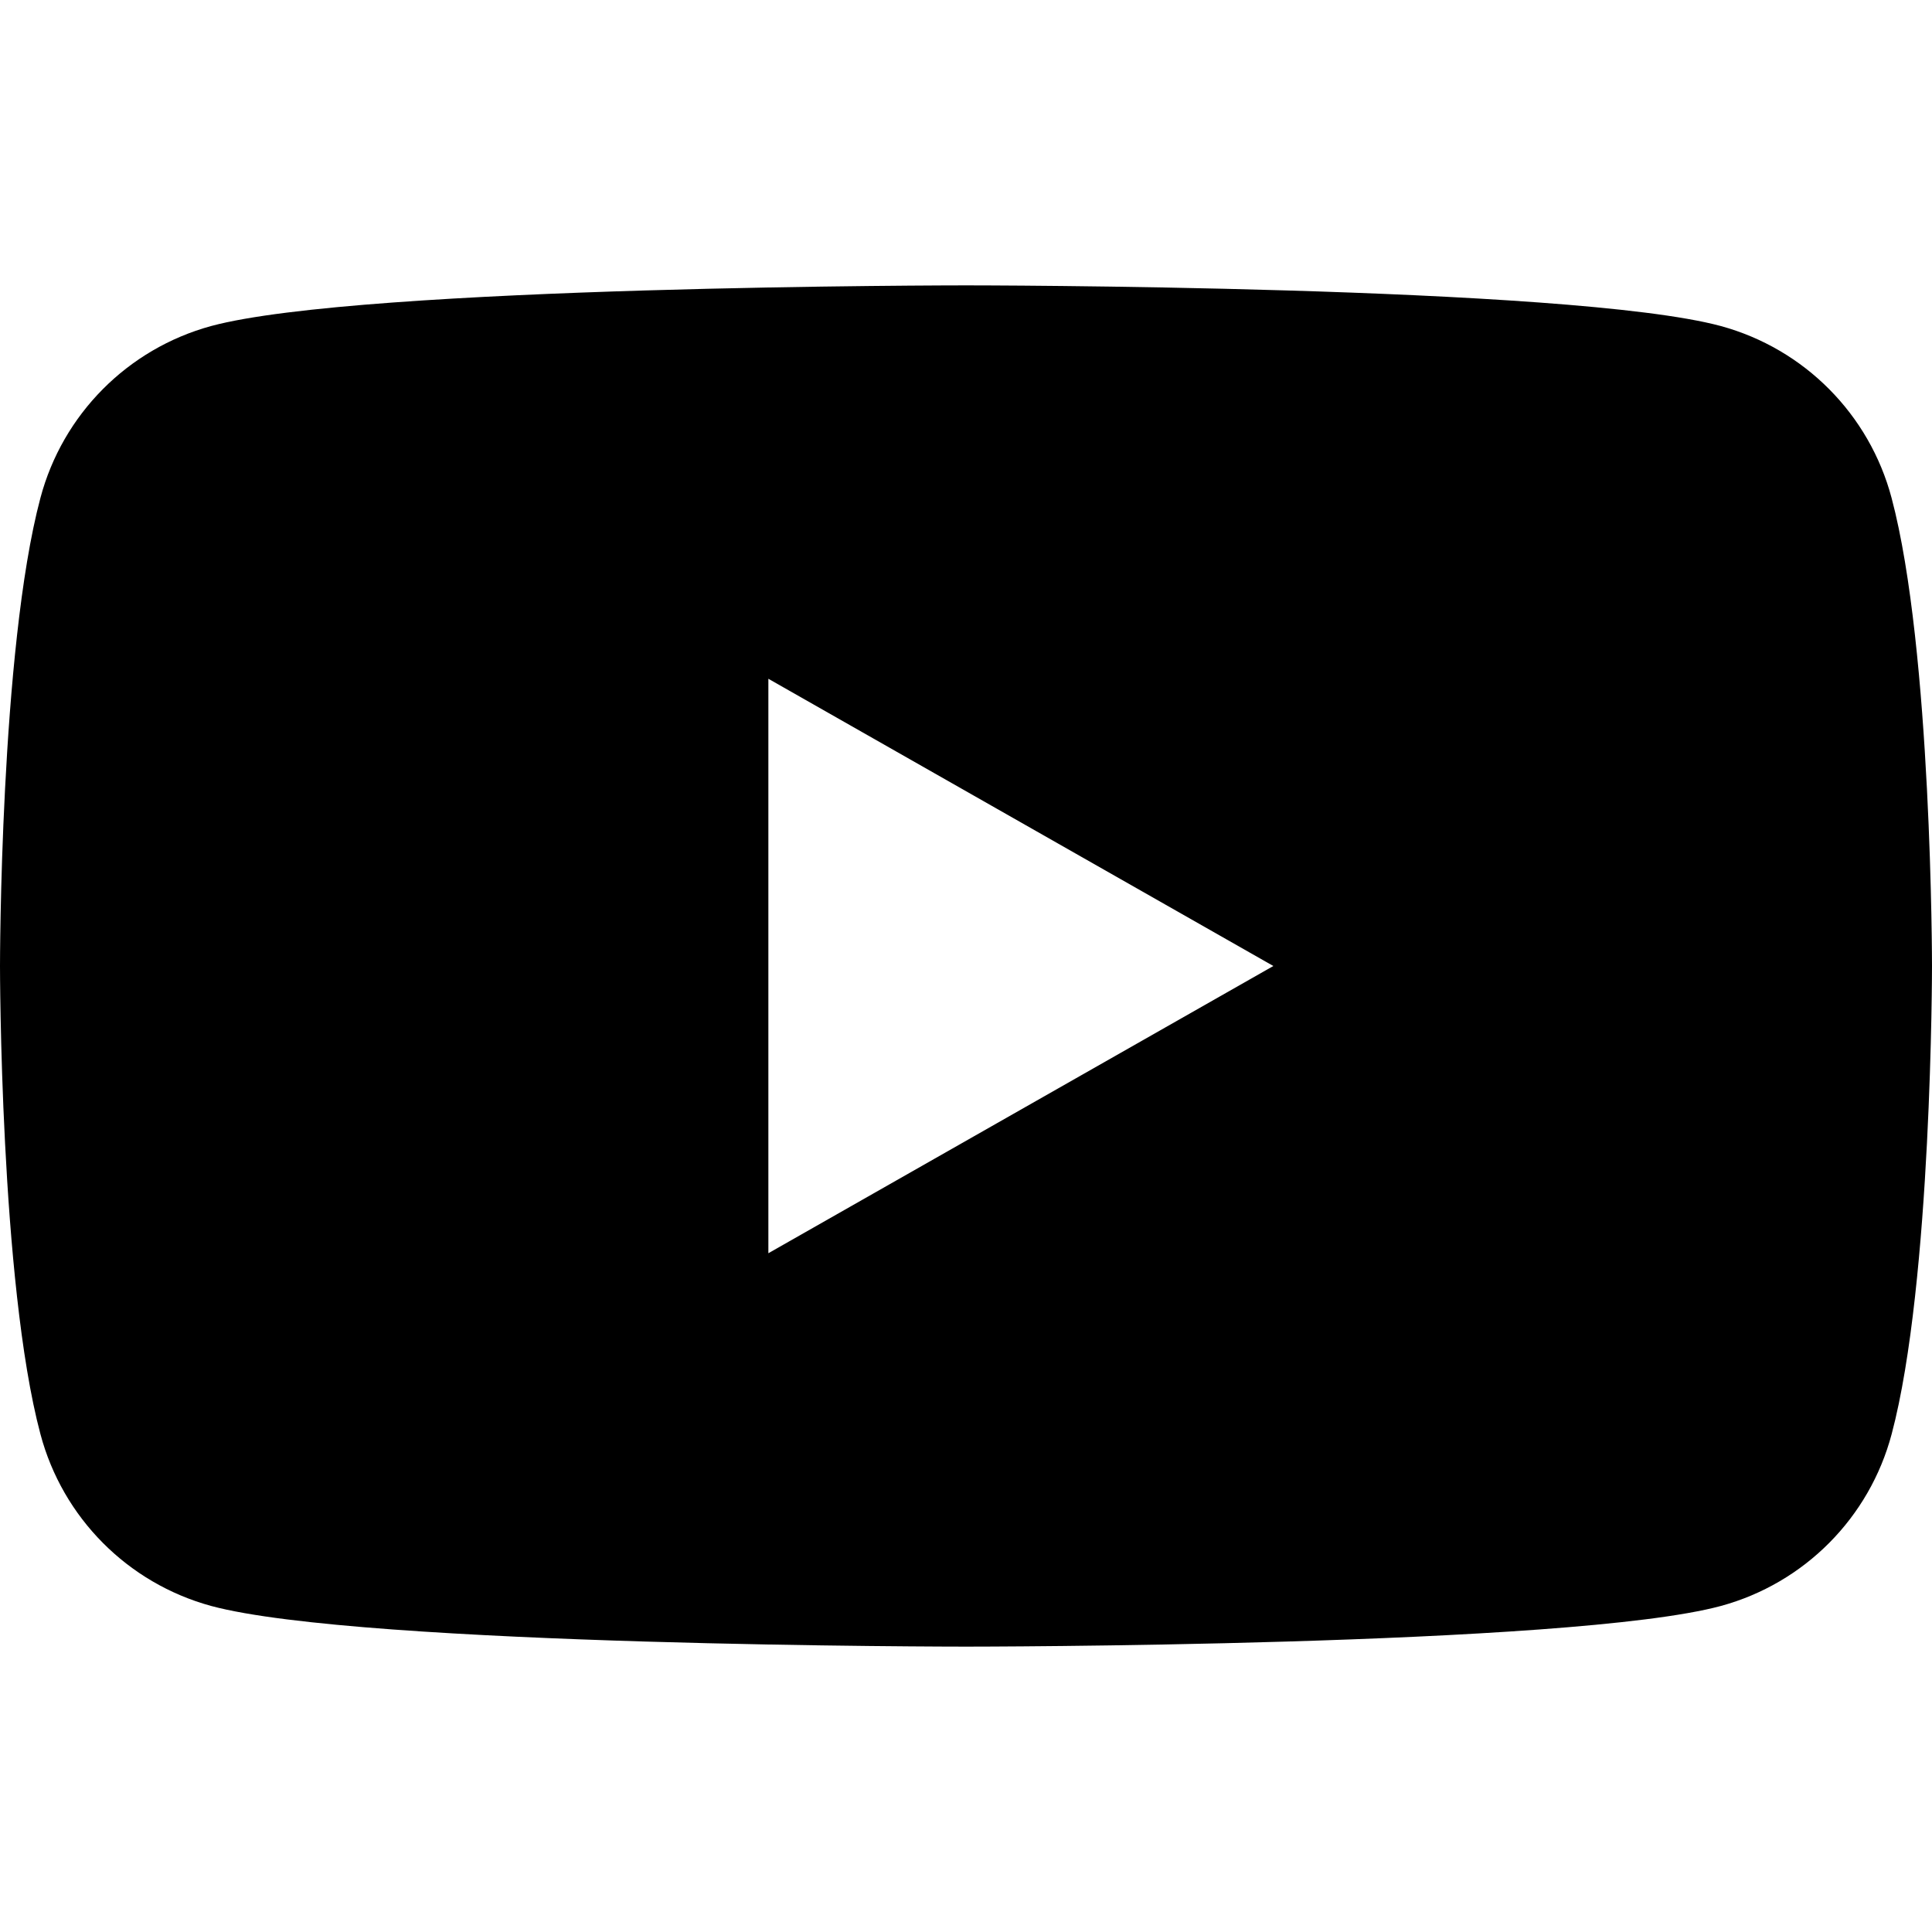
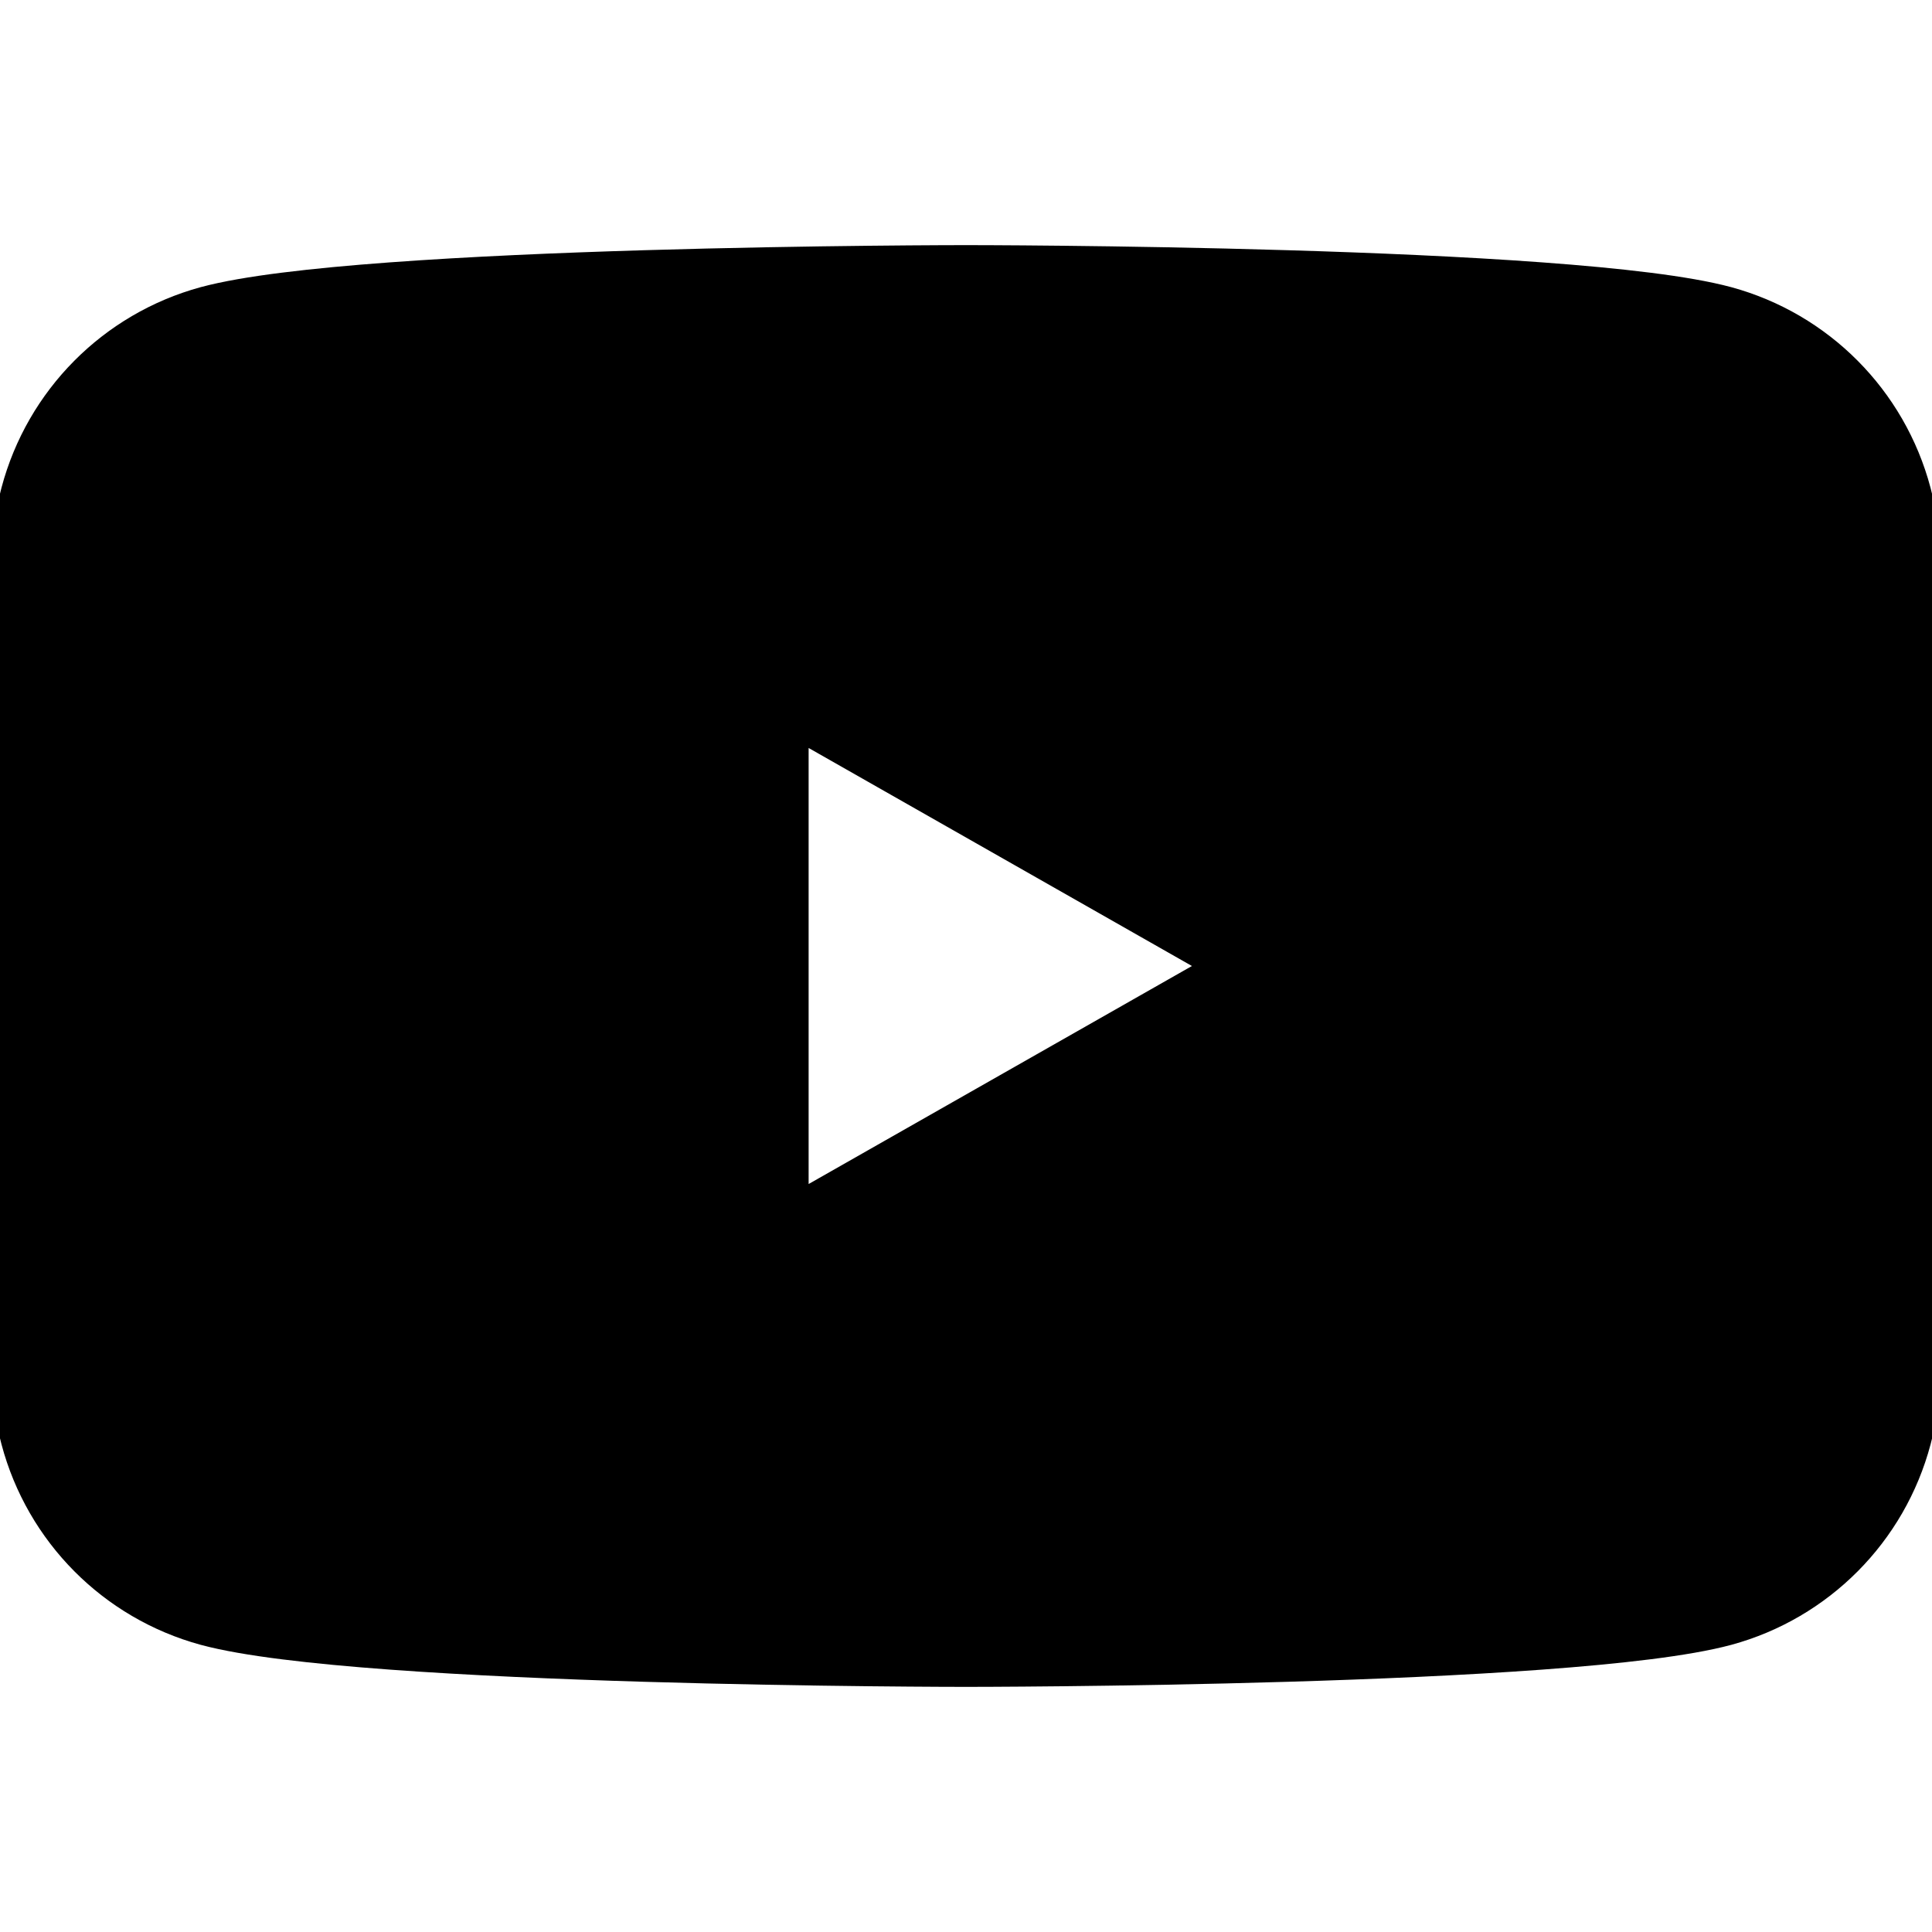
<svg xmlns="http://www.w3.org/2000/svg" role="img" viewBox="0 0 24 24">
-   <path d="M23.498 6.186a3.016 3.016 0 0 0-2.122-2.136C19.505 3.545 12 3.545 12 3.545s-7.505 0-9.377.505A3.017 3.017 0 0 0 .502 6.186C0 8.07 0 12 0 12s0 3.93.502 5.814a3.016 3.016 0 0 0 2.122 2.136c1.871.505 9.376.505 9.376.505s7.505 0 9.377-.505a3.015 3.015 0 0 0 2.122-2.136C24 15.93 24 12 24 12s0-3.93-.502-5.814zM9.545 15.568V8.432L15.818 12l-6.273 3.568z" />
+   <g fill="currentColor" stroke="currentColor" stroke-linecap="round" stroke-linejoin="round" stroke-width="1">
+     <path d="M23.498 6.186a3.016 3.016 0 0 0-2.122-2.136C19.505 3.545 12 3.545 12 3.545s-7.505 0-9.377.505A3.017 3.017 0 0 0 .502 6.186C0 8.07 0 12 0 12s0 3.93.502 5.814a3.016 3.016 0 0 0 2.122 2.136c1.871.505 9.376.505 9.376.505s7.505 0 9.377-.505a3.015 3.015 0 0 0 2.122-2.136C24 15.93 24 12 24 12s0-3.93-.502-5.814zM9.545 15.568V8.432L15.818 12l-6.273 3.568z" />
+   </g>
</svg>
